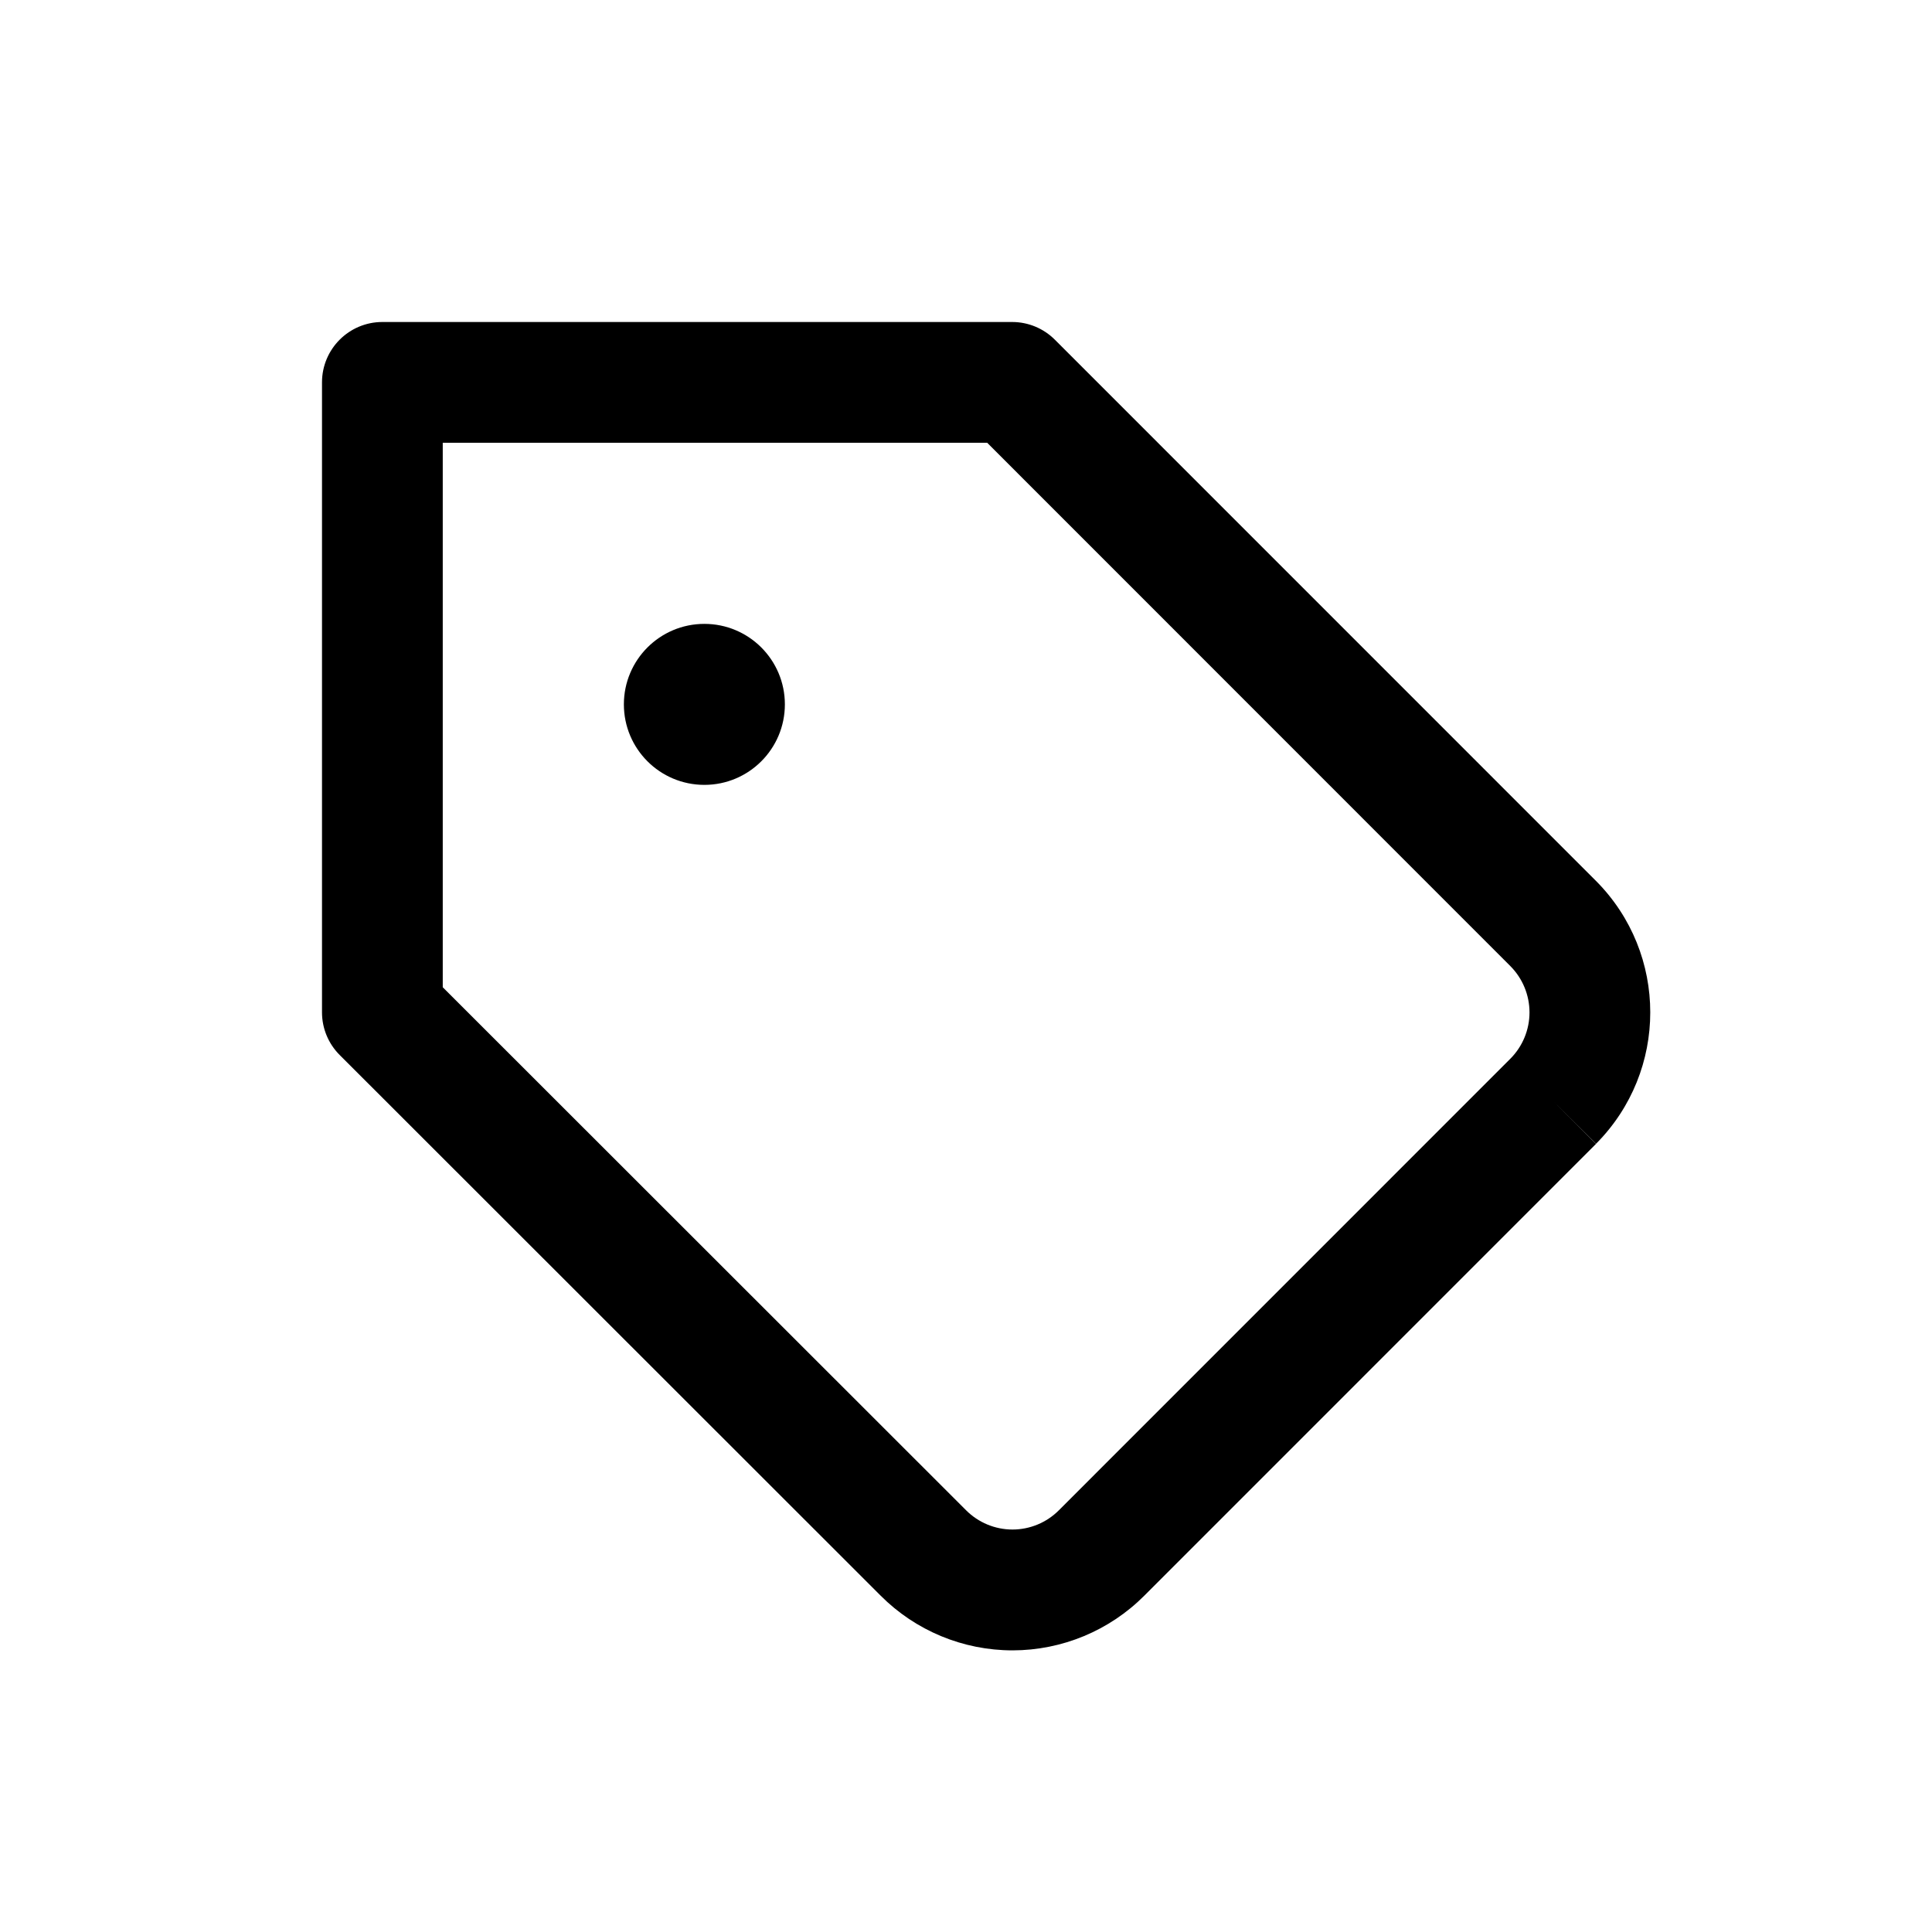
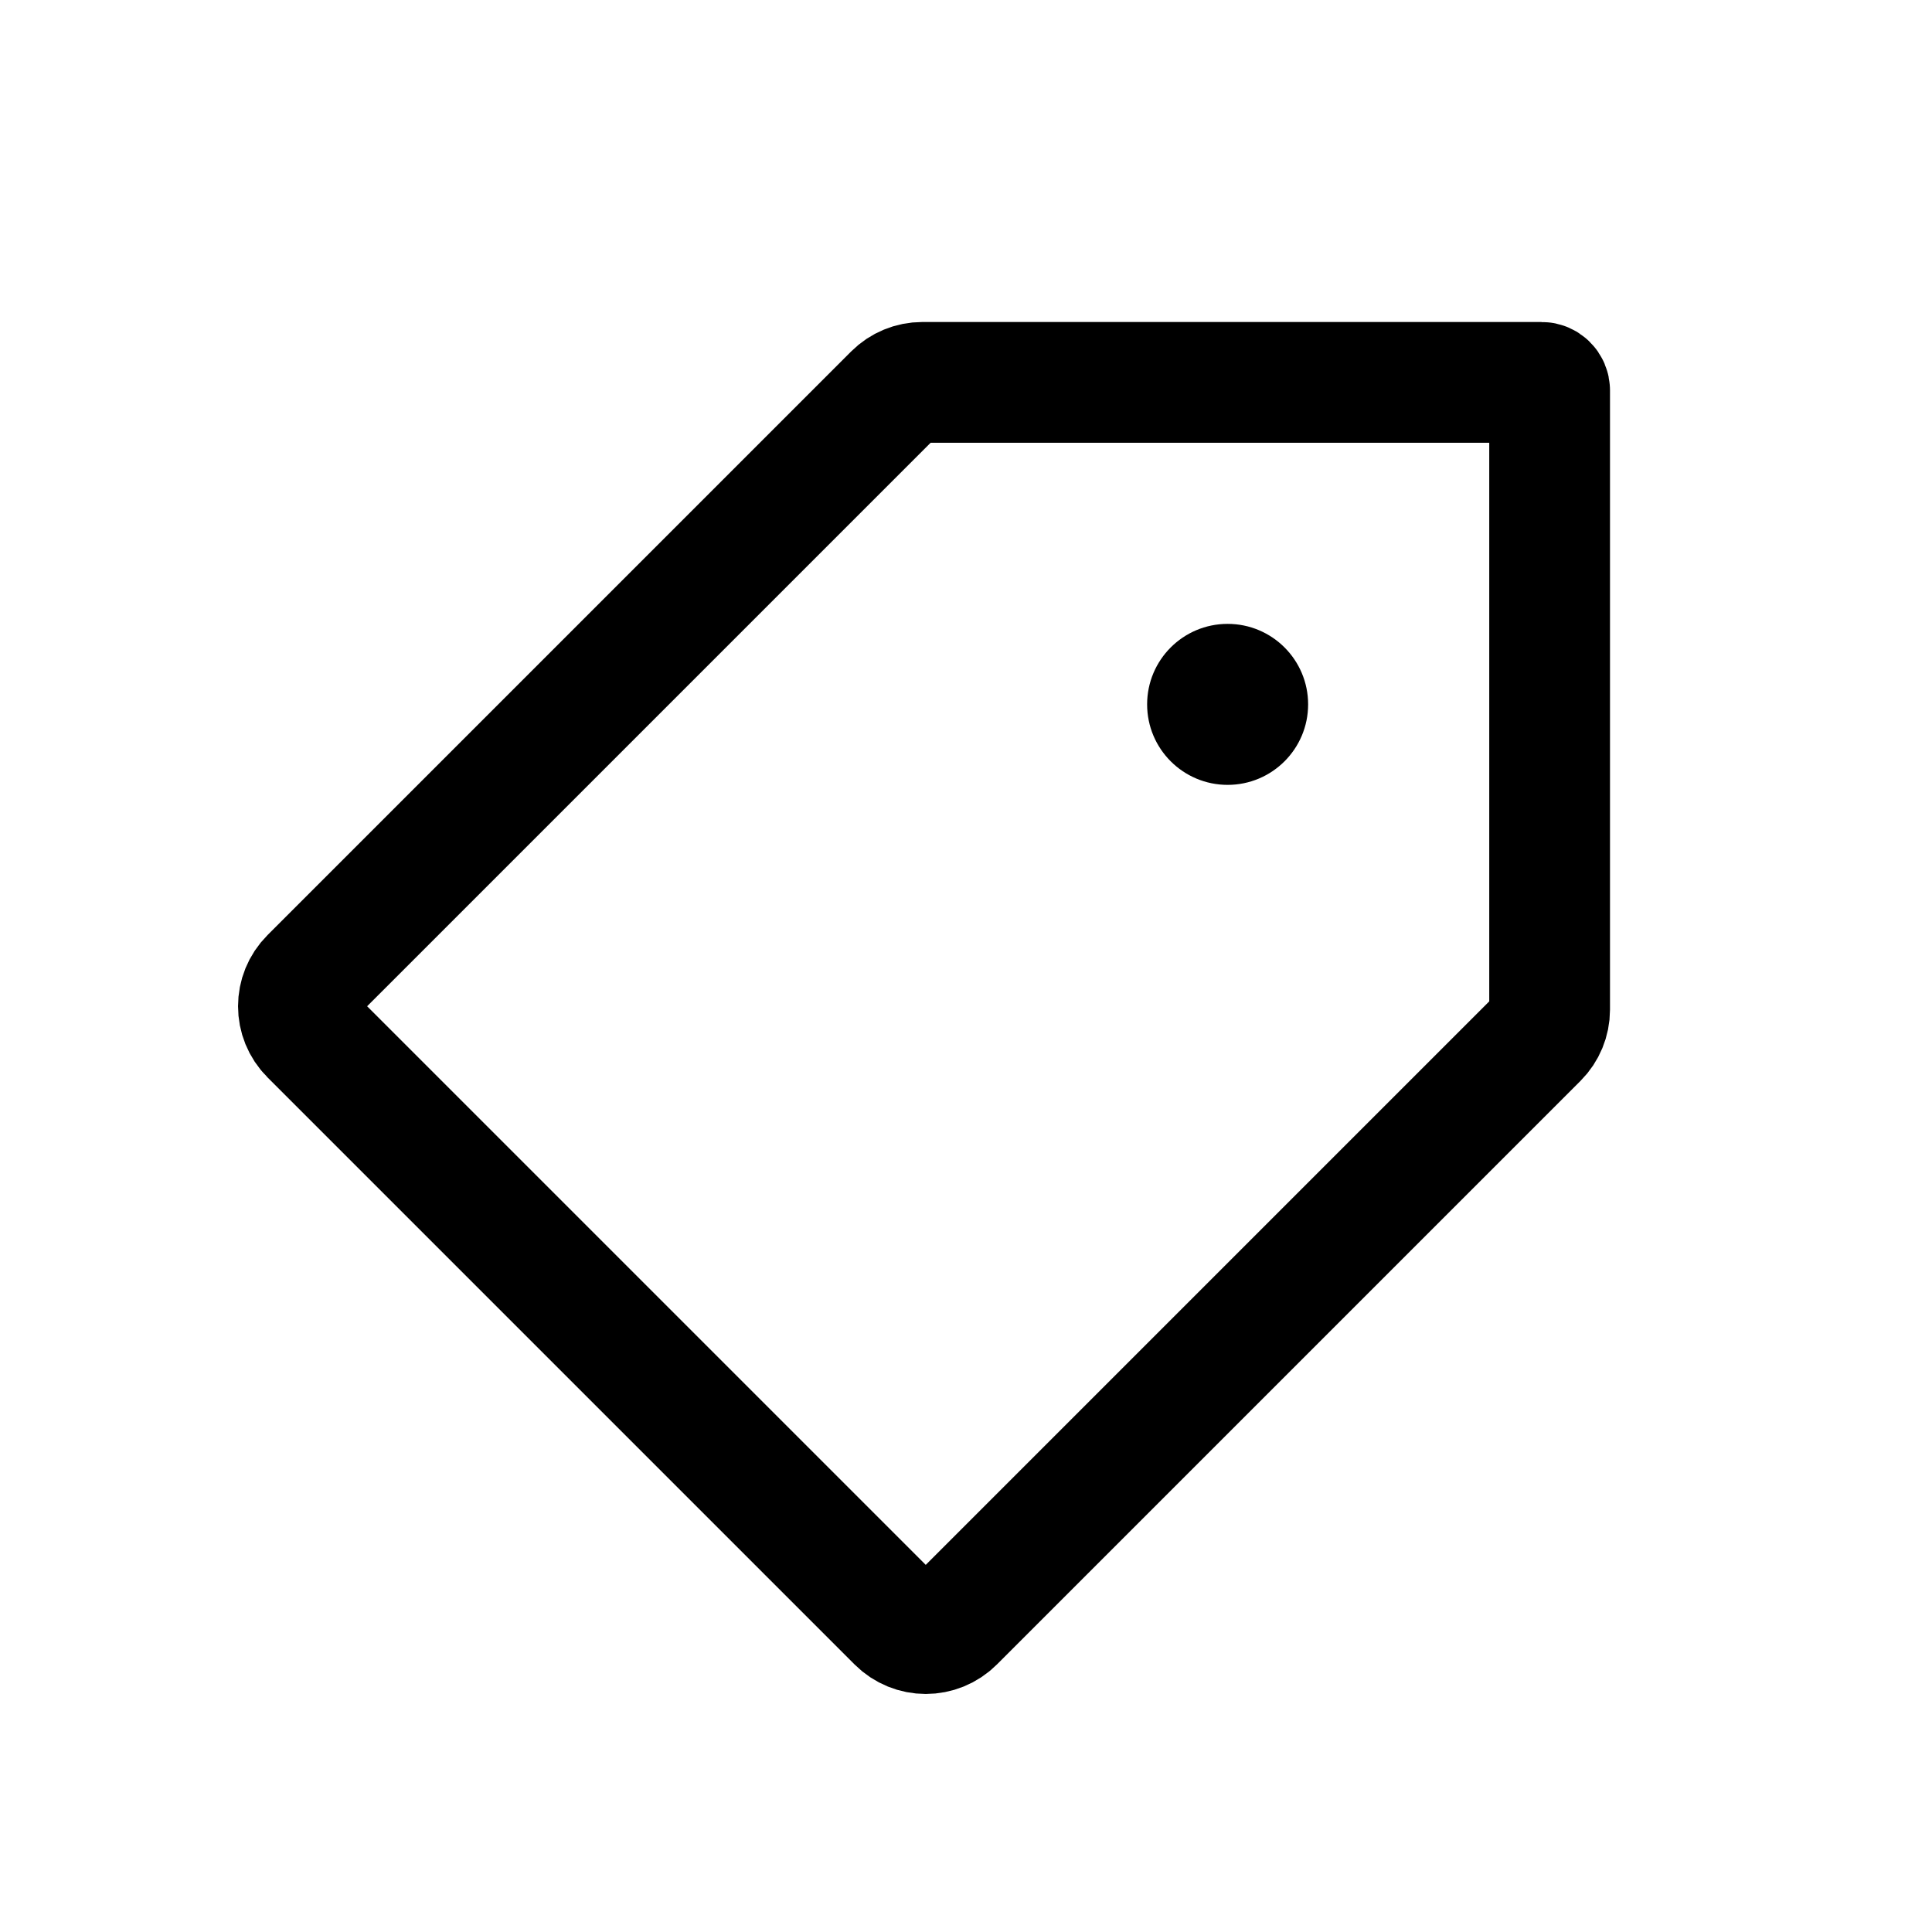
- <svg xmlns="http://www.w3.org/2000/svg" viewBox="0 0 24 24" fill="currentColor">
-   <path d="M4.75 4a.75.75 0 0 0-.75.75v7.826c0 .2.08.39.22.53l6.72 6.716a2.313 2.313 0 0 0 3.276-.001l5.61-5.611-.531-.53.532.528a2.315 2.315 0 0 0 0-3.264L13.104 4.22a.75.75 0 0 0-.53-.22H4.75ZM19 12.576a.815.815 0 0 1-.236.574l-5.61 5.611a.814.814 0 0 1-1.153 0L5.5 12.264V5.5h6.763l6.5 6.502a.816.816 0 0 1 .237.574ZM8.75 9.75a1 1 0 1 0 0-2 1 1 0 0 0 0 2Z" />
+ <svg xmlns="http://www.w3.org/2000/svg" viewBox="0 0 24 24" style="fill: none" stroke="currentColor" stroke-width="1.5">
+   <path d="M19.25 12.543V4.85C19.25 4.795 19.205 4.75 19.15 4.75H11.457C11.325 4.75 11.197 4.803 11.104 4.896L3.854 12.146C3.658 12.342 3.658 12.658 3.854 12.854L11.146 20.146C11.342 20.342 11.658 20.342 11.854 20.146L19.104 12.896C19.197 12.803 19.25 12.675 19.25 12.543Z" />
+   <path d="M16.25 8.75a1 1 0 1 1-2 0 1 1 0 0 1 2 0Z" fill="currentColor" stroke="none" />
</svg>
